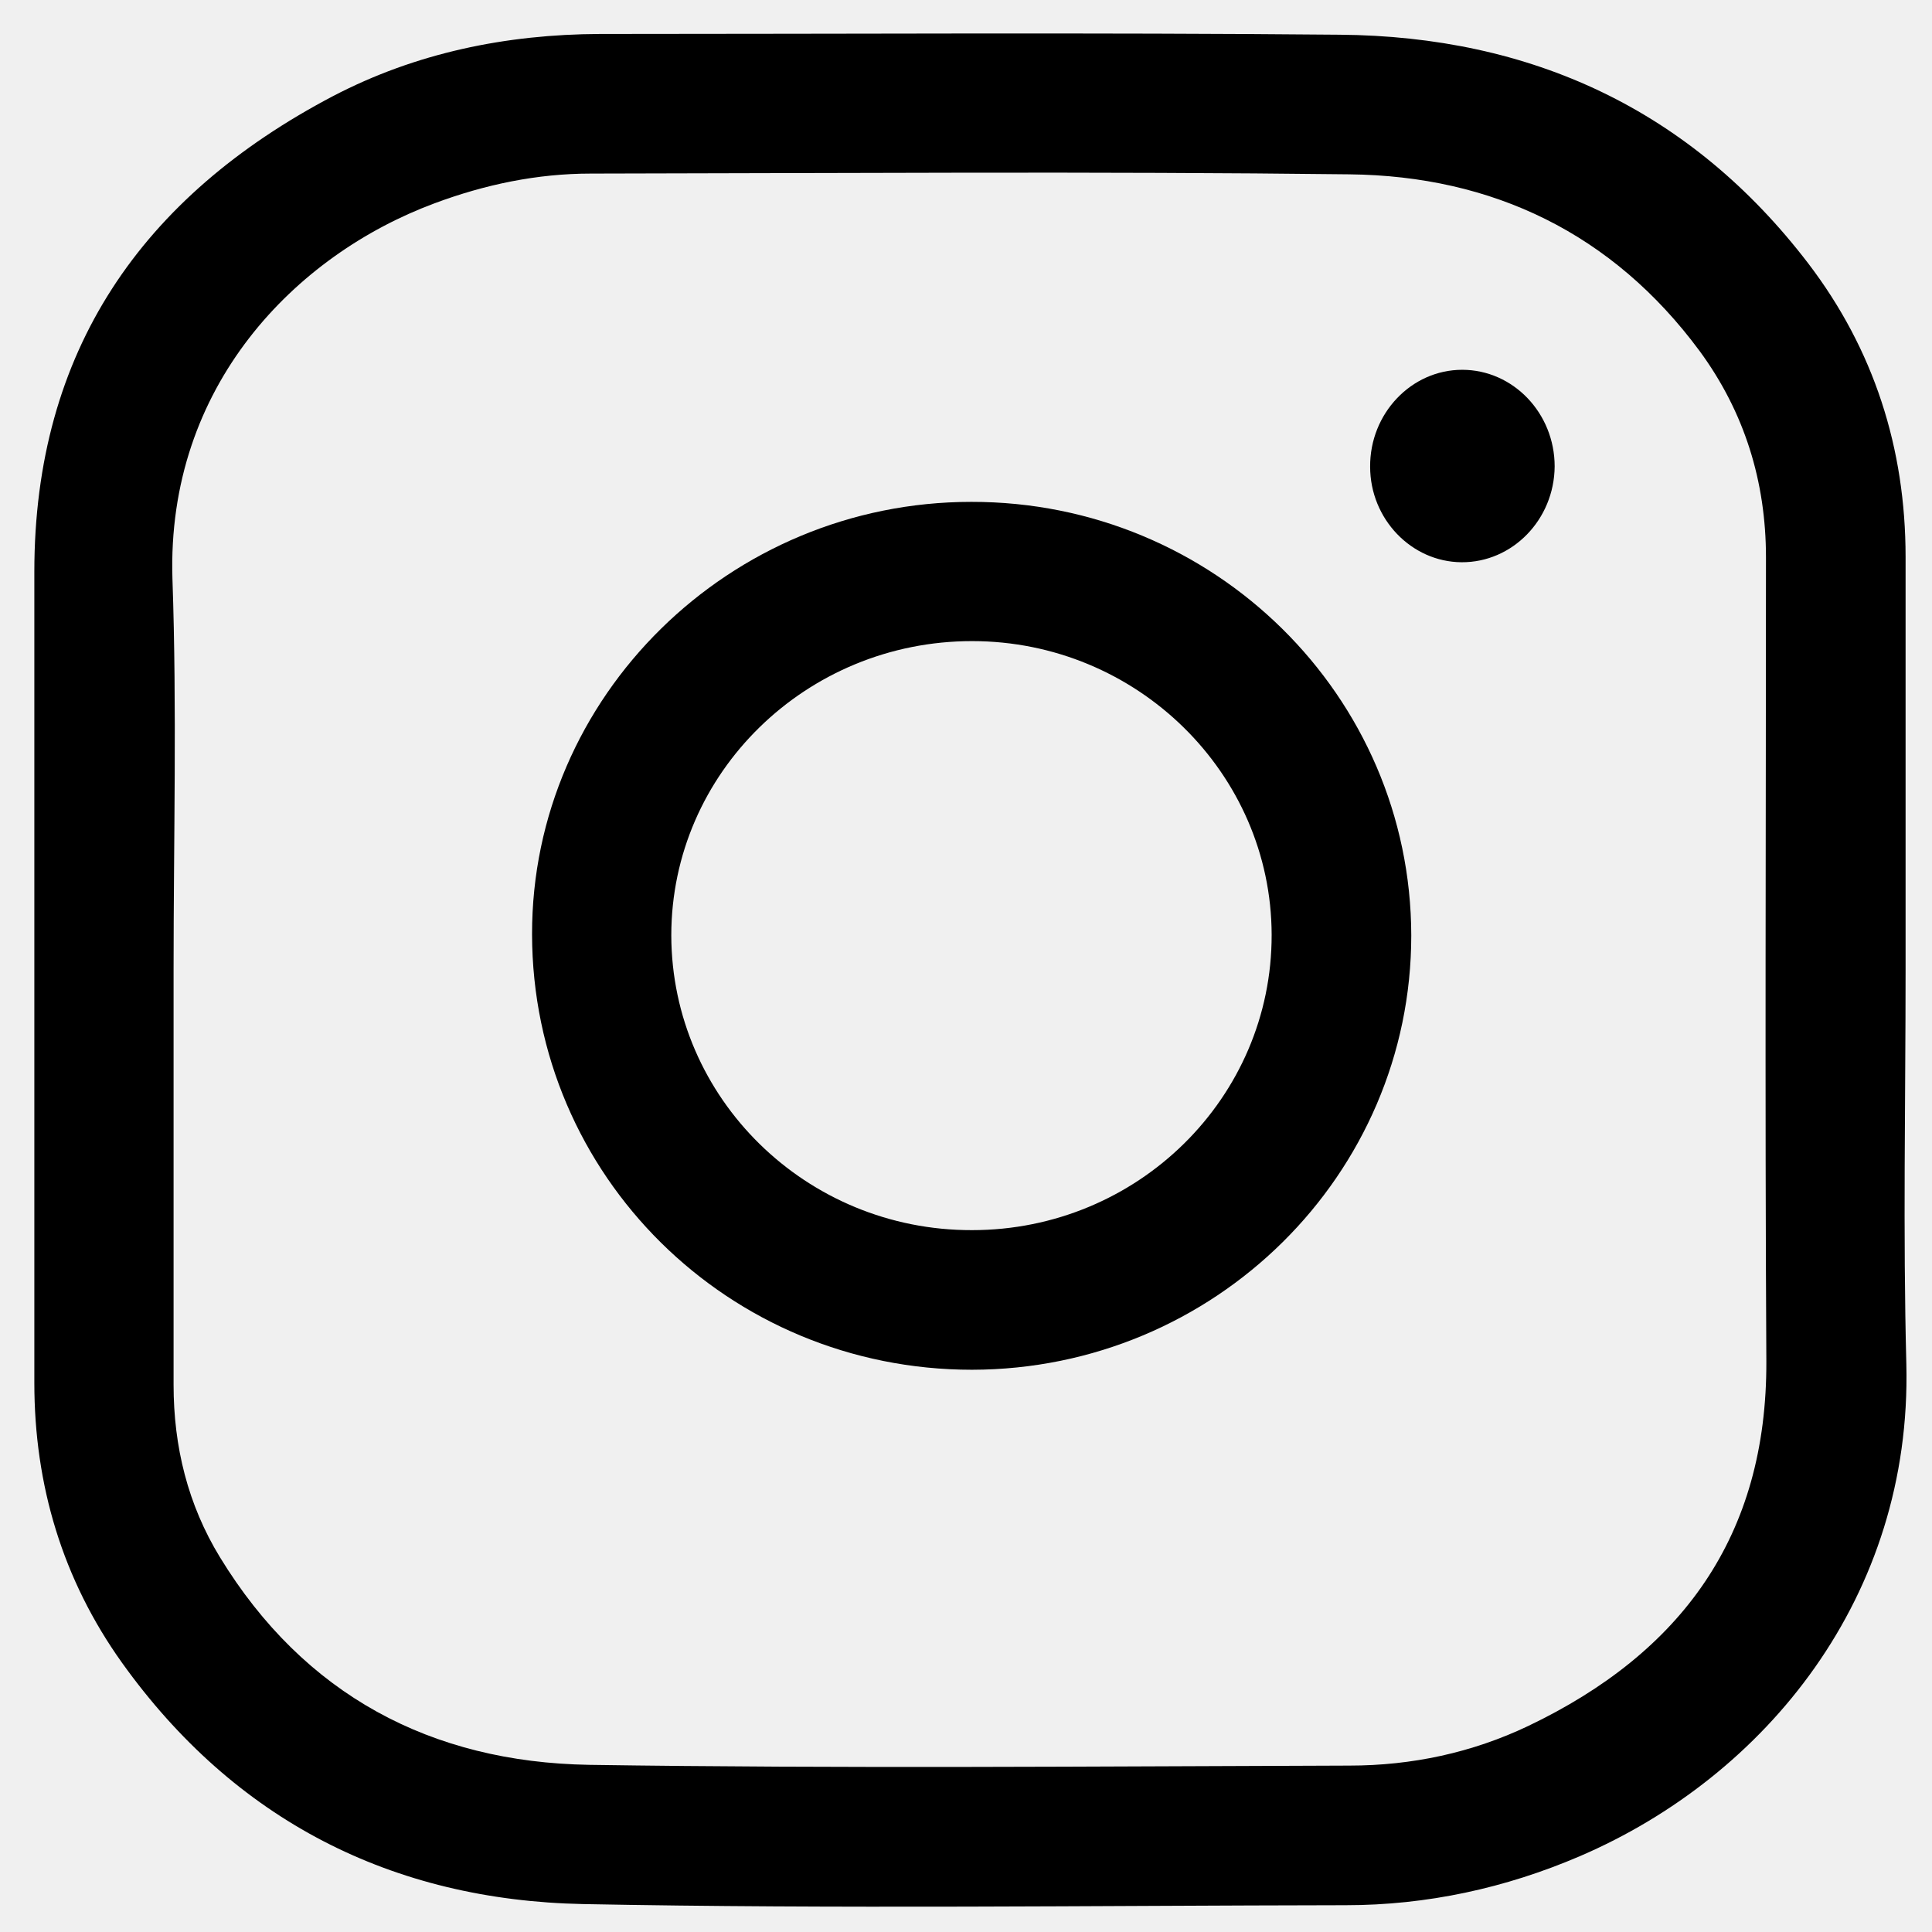
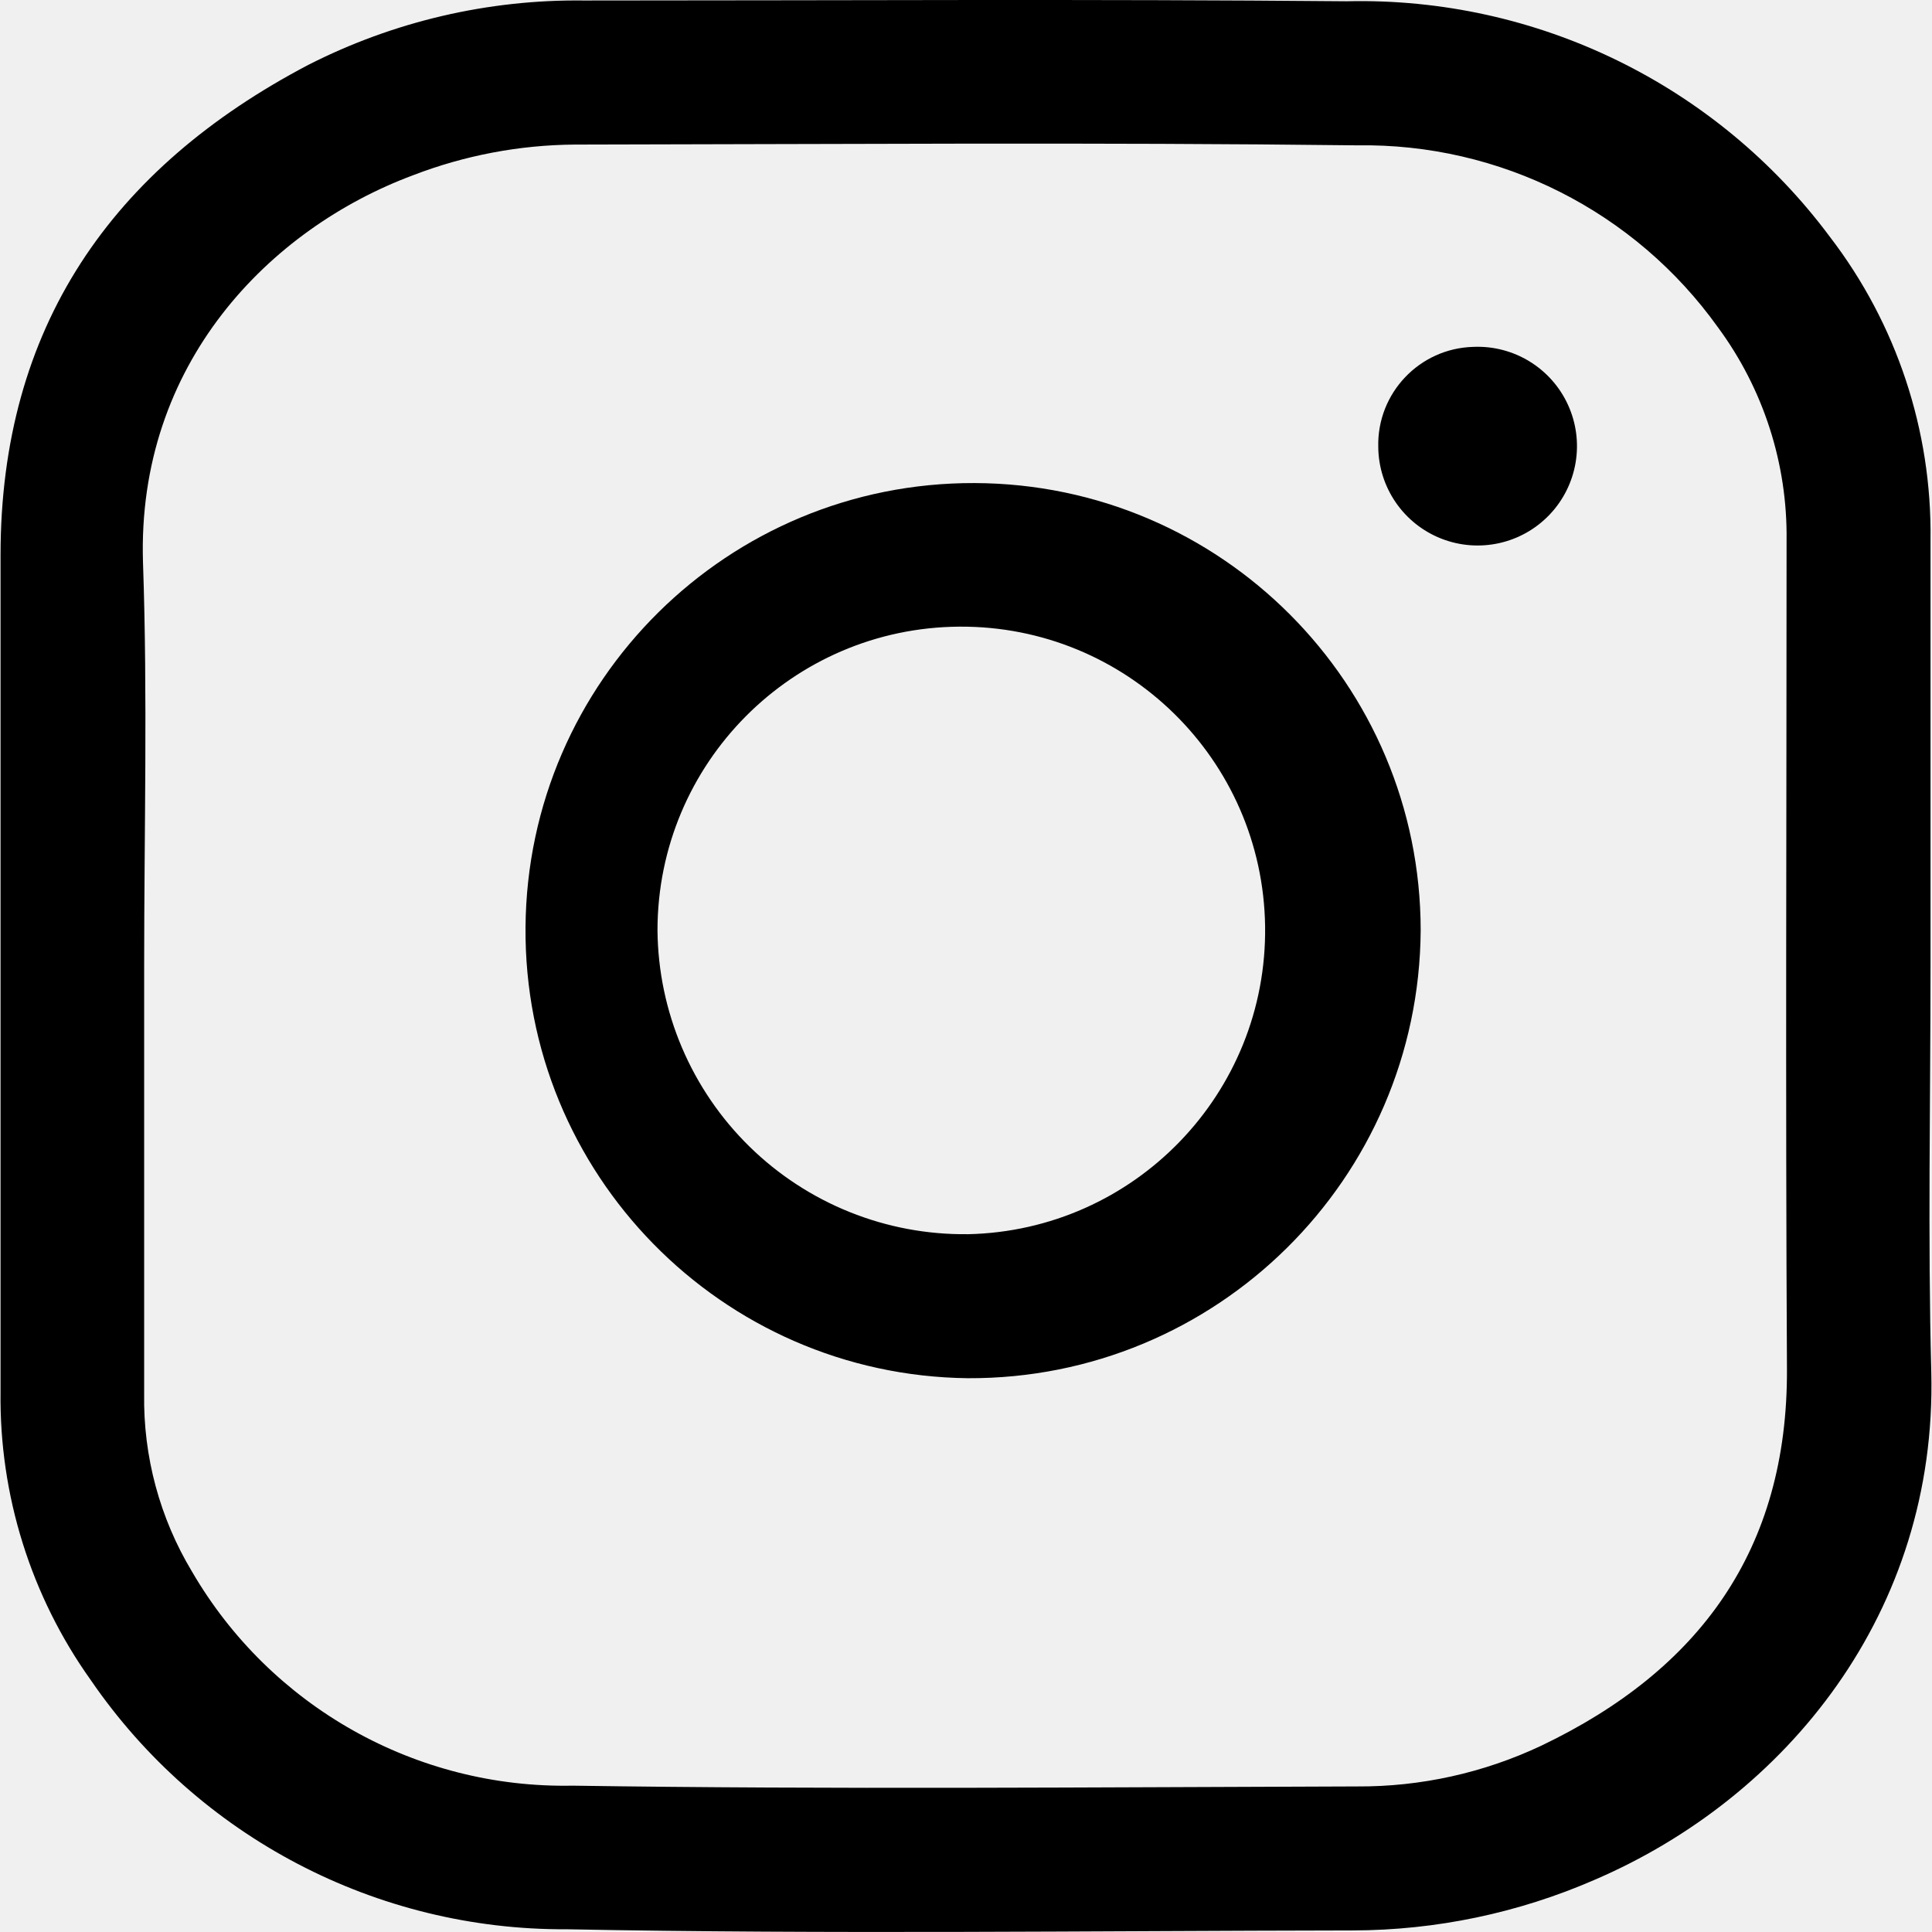
- <svg xmlns="http://www.w3.org/2000/svg" enable-background="new 0 0 512 512" id="Layer_1" version="1.1" viewBox="0 0 512 512" xml:space="preserve">
-   <g>
-     <path d="M505,257c0,34.8-0.7,69.7,0.2,104.5c1.5,61.6-37.2,109.2-86.5,130.4c-19.8,8.5-40.6,13-62.1,13c-67.3,0.1-134.7,1-202-0.3   c-50.7-1-92.4-22.2-122.3-64c-15.7-22-23.2-47-23.2-74.1c0-71.7,0-143.3,0-215c0-58.5,28.5-99.4,79.1-126C110.2,14,134.1,9.1,159,9   c65.3,0,130.7-0.4,196,0.2c50.7,0.4,93,19.8,124.2,60.6c17.4,22.8,25.8,49,25.8,77.8C505,184,505,220.5,505,257z M46,257   c0,36.7,0,73.3,0,110c0,16.4,3.8,31.8,12.3,45.7c22.3,36.5,56,54.3,97.8,55c67.1,1,134.3,0.4,201.5,0.2c16.5,0,32.5-3.4,47.4-10.5   c40.6-19.4,63.3-50.3,63.1-96.7c-0.4-71-0.1-142-0.1-213c0-20.1-5.7-38.5-17.6-54.7c-23-31.1-54.8-46.4-92.8-46.8   c-67-0.8-134-0.3-201-0.2c-14.3,0-28.1,2.9-41.5,7.9c-36.8,13.7-71,48.4-69.4,99.5C46.9,188,46,222.5,46,257z" />
-     <path d="M257.6,363c-64.5,0-116.5-51.4-116.6-115.4c-0.1-63,52.3-114.6,116.4-114.6c64.3-0.1,116.5,51.4,116.6,114.9   C374,311.3,321.9,362.9,257.6,363z M257.6,326c43.9,0,79.5-35.1,79.4-78.3c-0.1-42.8-35.7-77.8-79.4-77.8   c-43.9,0-79.7,34.9-79.7,78C178,291.1,213.7,326.1,257.6,326z" />
-     <path d="M387.5,98c13.5,0,24.5,11.5,24.5,25.6c-0.1,14.1-11.2,25.5-24.7,25.4c-13.3-0.1-24.2-11.5-24.2-25.3   C363,109.6,374,98,387.5,98z" />
+ <svg xmlns="http://www.w3.org/2000/svg" width="70" height="70" viewBox="0 0 70 70">
+   <defs>
+     <clipPath id="clip-path">
+       <rect id="Rectangle_220" data-name="Rectangle 220" width="70" height="70" transform="translate(115 582)" fill="#fff" stroke="#707070" stroke-width="1" />
+     </clipPath>
+   </defs>
+   <g id="Mask_Group_13" data-name="Mask Group 13" transform="translate(-115 -582)" clip-path="url(#clip-path)">
+     <g id="instagram-icon" transform="translate(113.737 580.749)">
+       <path id="Path_156" data-name="Path 156" d="M71.209,36.239c0,4.907-.1,9.828.028,14.735.212,8.686-5.245,15.4-12.2,18.387a22.057,22.057,0,0,1-8.757,1.833c-9.49.014-18.994.141-28.484-.042A20.767,20.767,0,0,1,4.555,62.128,17.6,17.6,0,0,1,1.283,51.679V21.363C1.283,13.114,5.3,7.346,12.437,3.6A21.432,21.432,0,0,1,22.42,1.269c9.208,0,18.43-.056,27.638.028A21.2,21.2,0,0,1,67.571,9.842a17.645,17.645,0,0,1,3.638,10.97Zm-64.723,0V51.75a12.119,12.119,0,0,0,1.734,6.444,15.6,15.6,0,0,0,13.791,7.755c9.462.141,18.937.056,28.413.028A15.414,15.414,0,0,0,57.108,64.5c5.725-2.736,8.926-7.093,8.9-13.635-.056-10.012-.014-20.023-.014-30.035a12.724,12.724,0,0,0-2.482-7.713,15.764,15.764,0,0,0-13.086-6.6c-9.448-.113-18.9-.042-28.343-.028A16.646,16.646,0,0,0,16.23,7.6c-5.189,1.932-10.012,6.825-9.786,14.03C6.613,26.509,6.486,31.374,6.486,36.239Z" />
+       <path id="Path_157" data-name="Path 157" d="M36.324,51.186a16.217,16.217,0,1,1,16.413-16.23A16.333,16.333,0,0,1,36.324,51.186Zm0-5.217A11.008,11.008,0,1,0,25.085,34.956,11.11,11.11,0,0,0,36.324,45.968Z" />
+       <path id="Path_158" data-name="Path 158" d="M54.64,13.819A3.6,3.6,0,1,1,51.2,17.443,3.541,3.541,0,0,1,54.64,13.819Z" />
+     </g>
  </g>
</svg>
